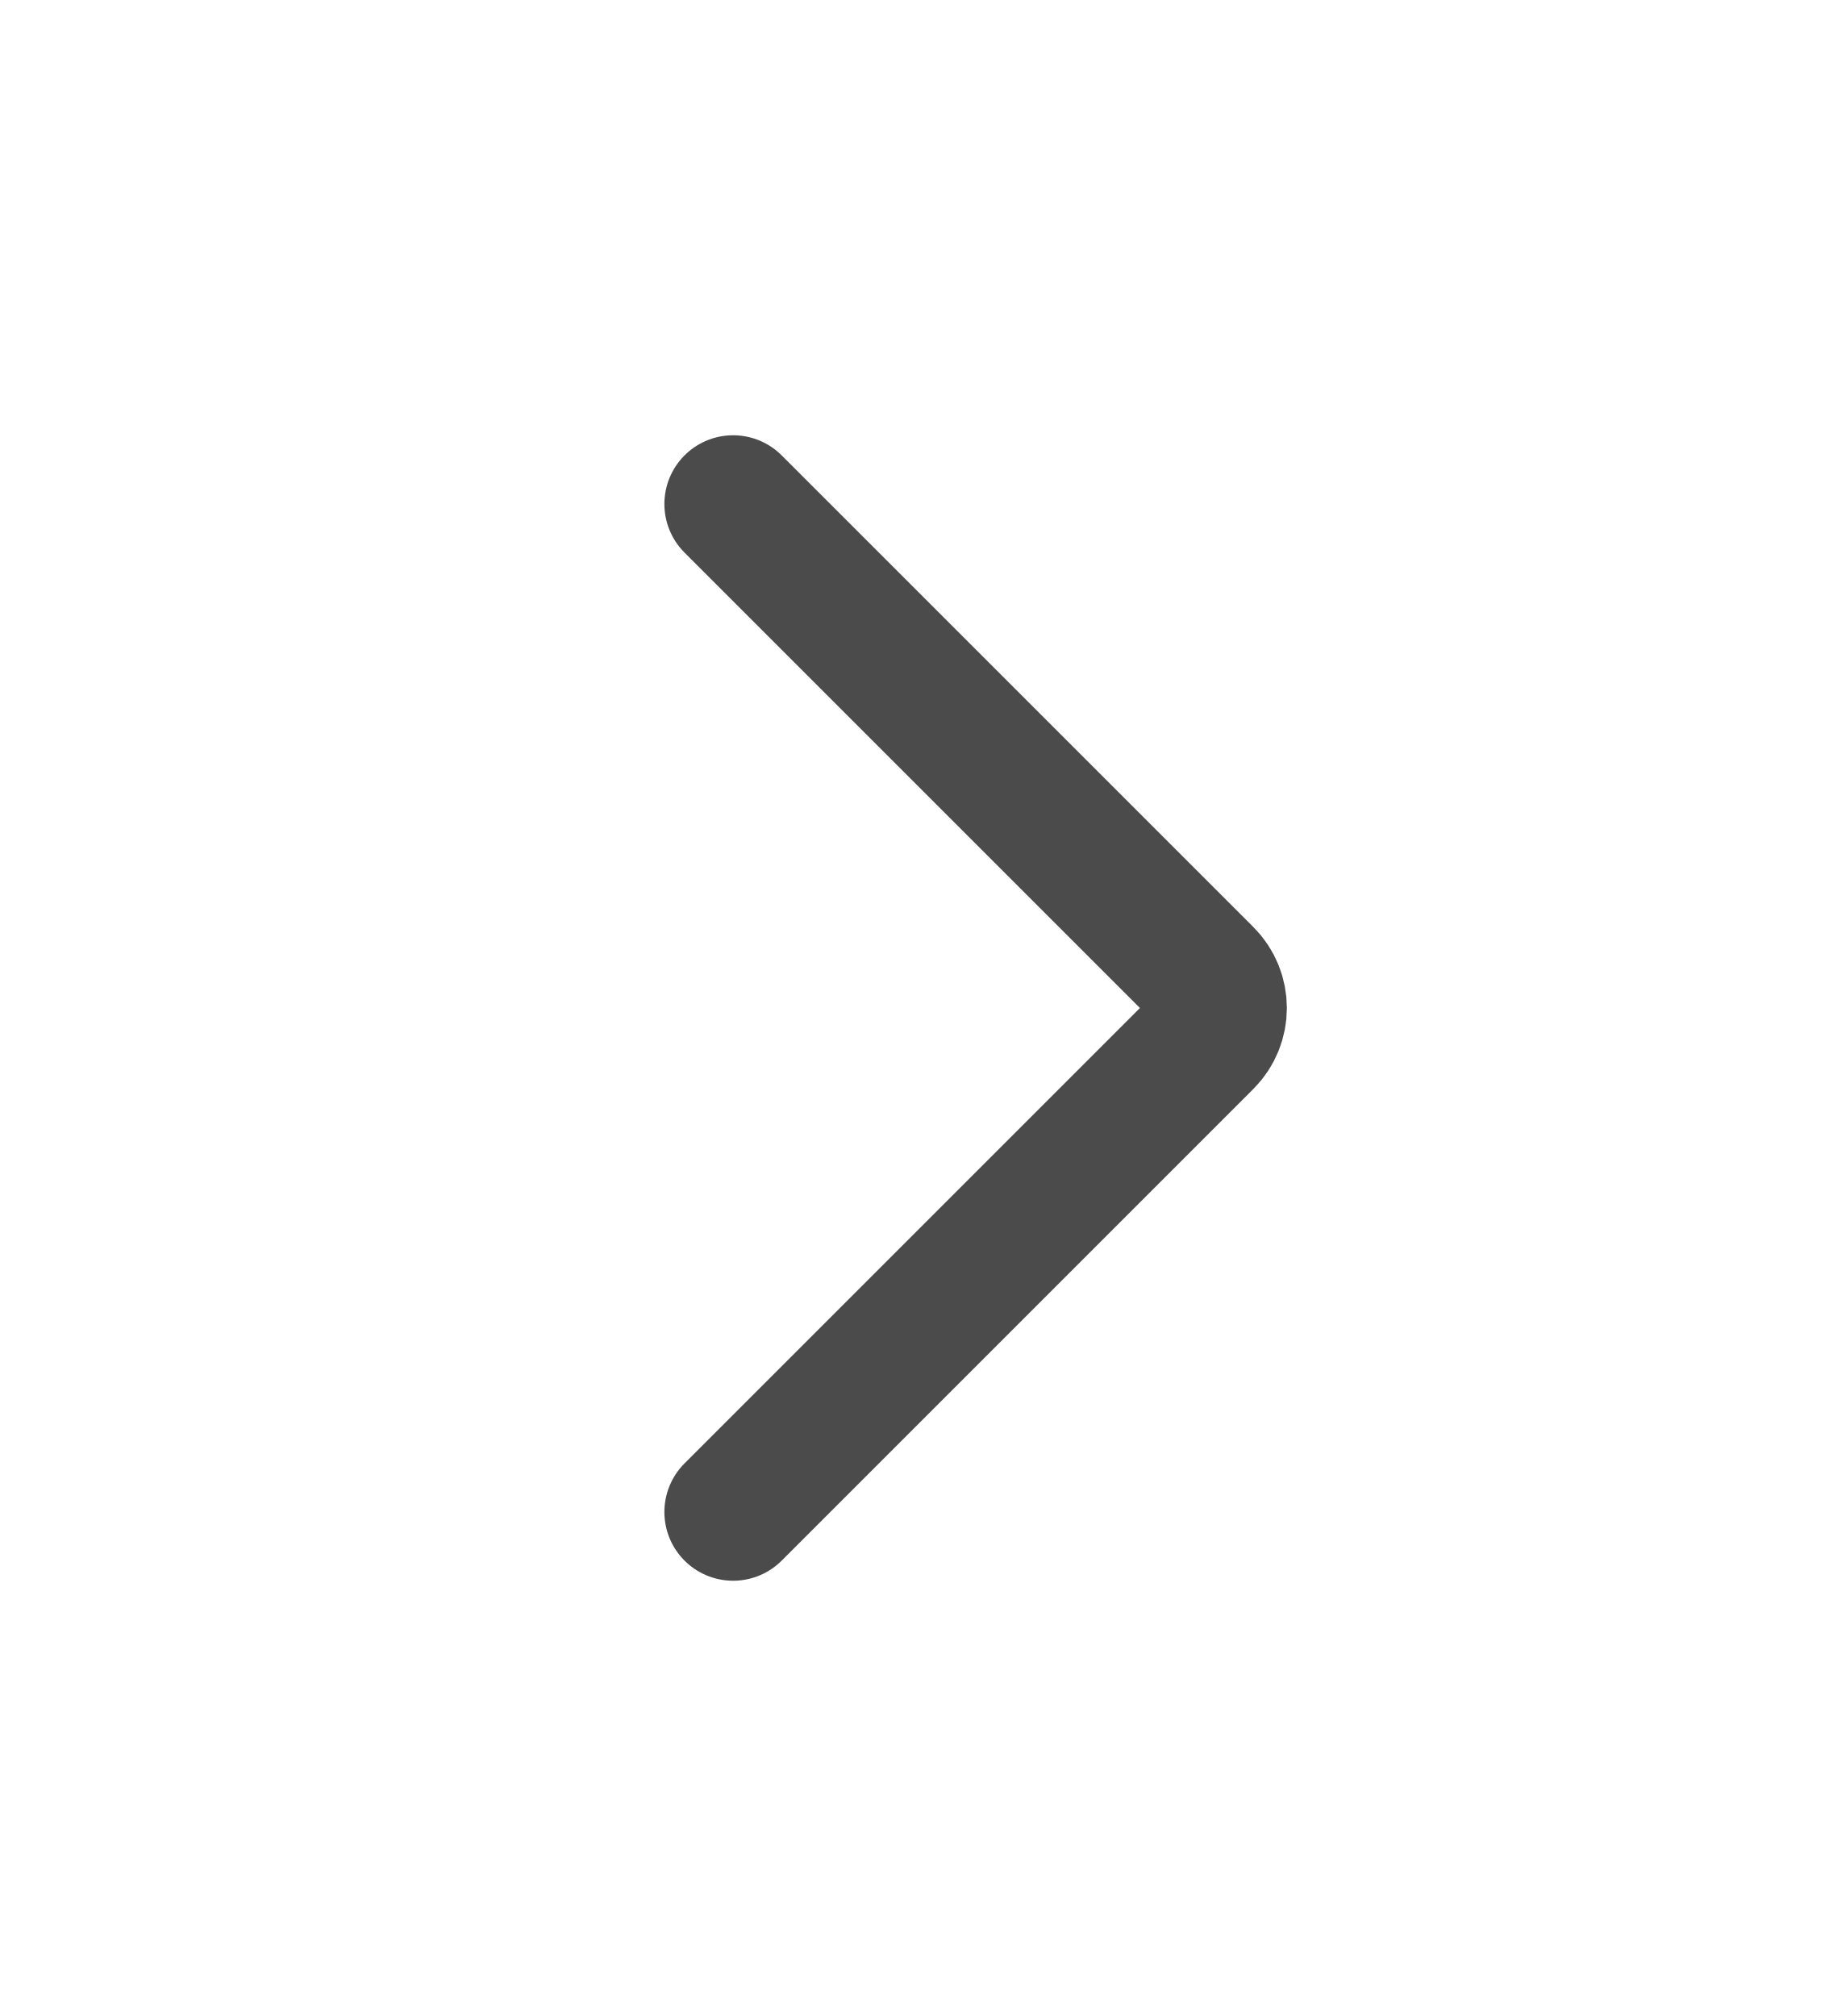
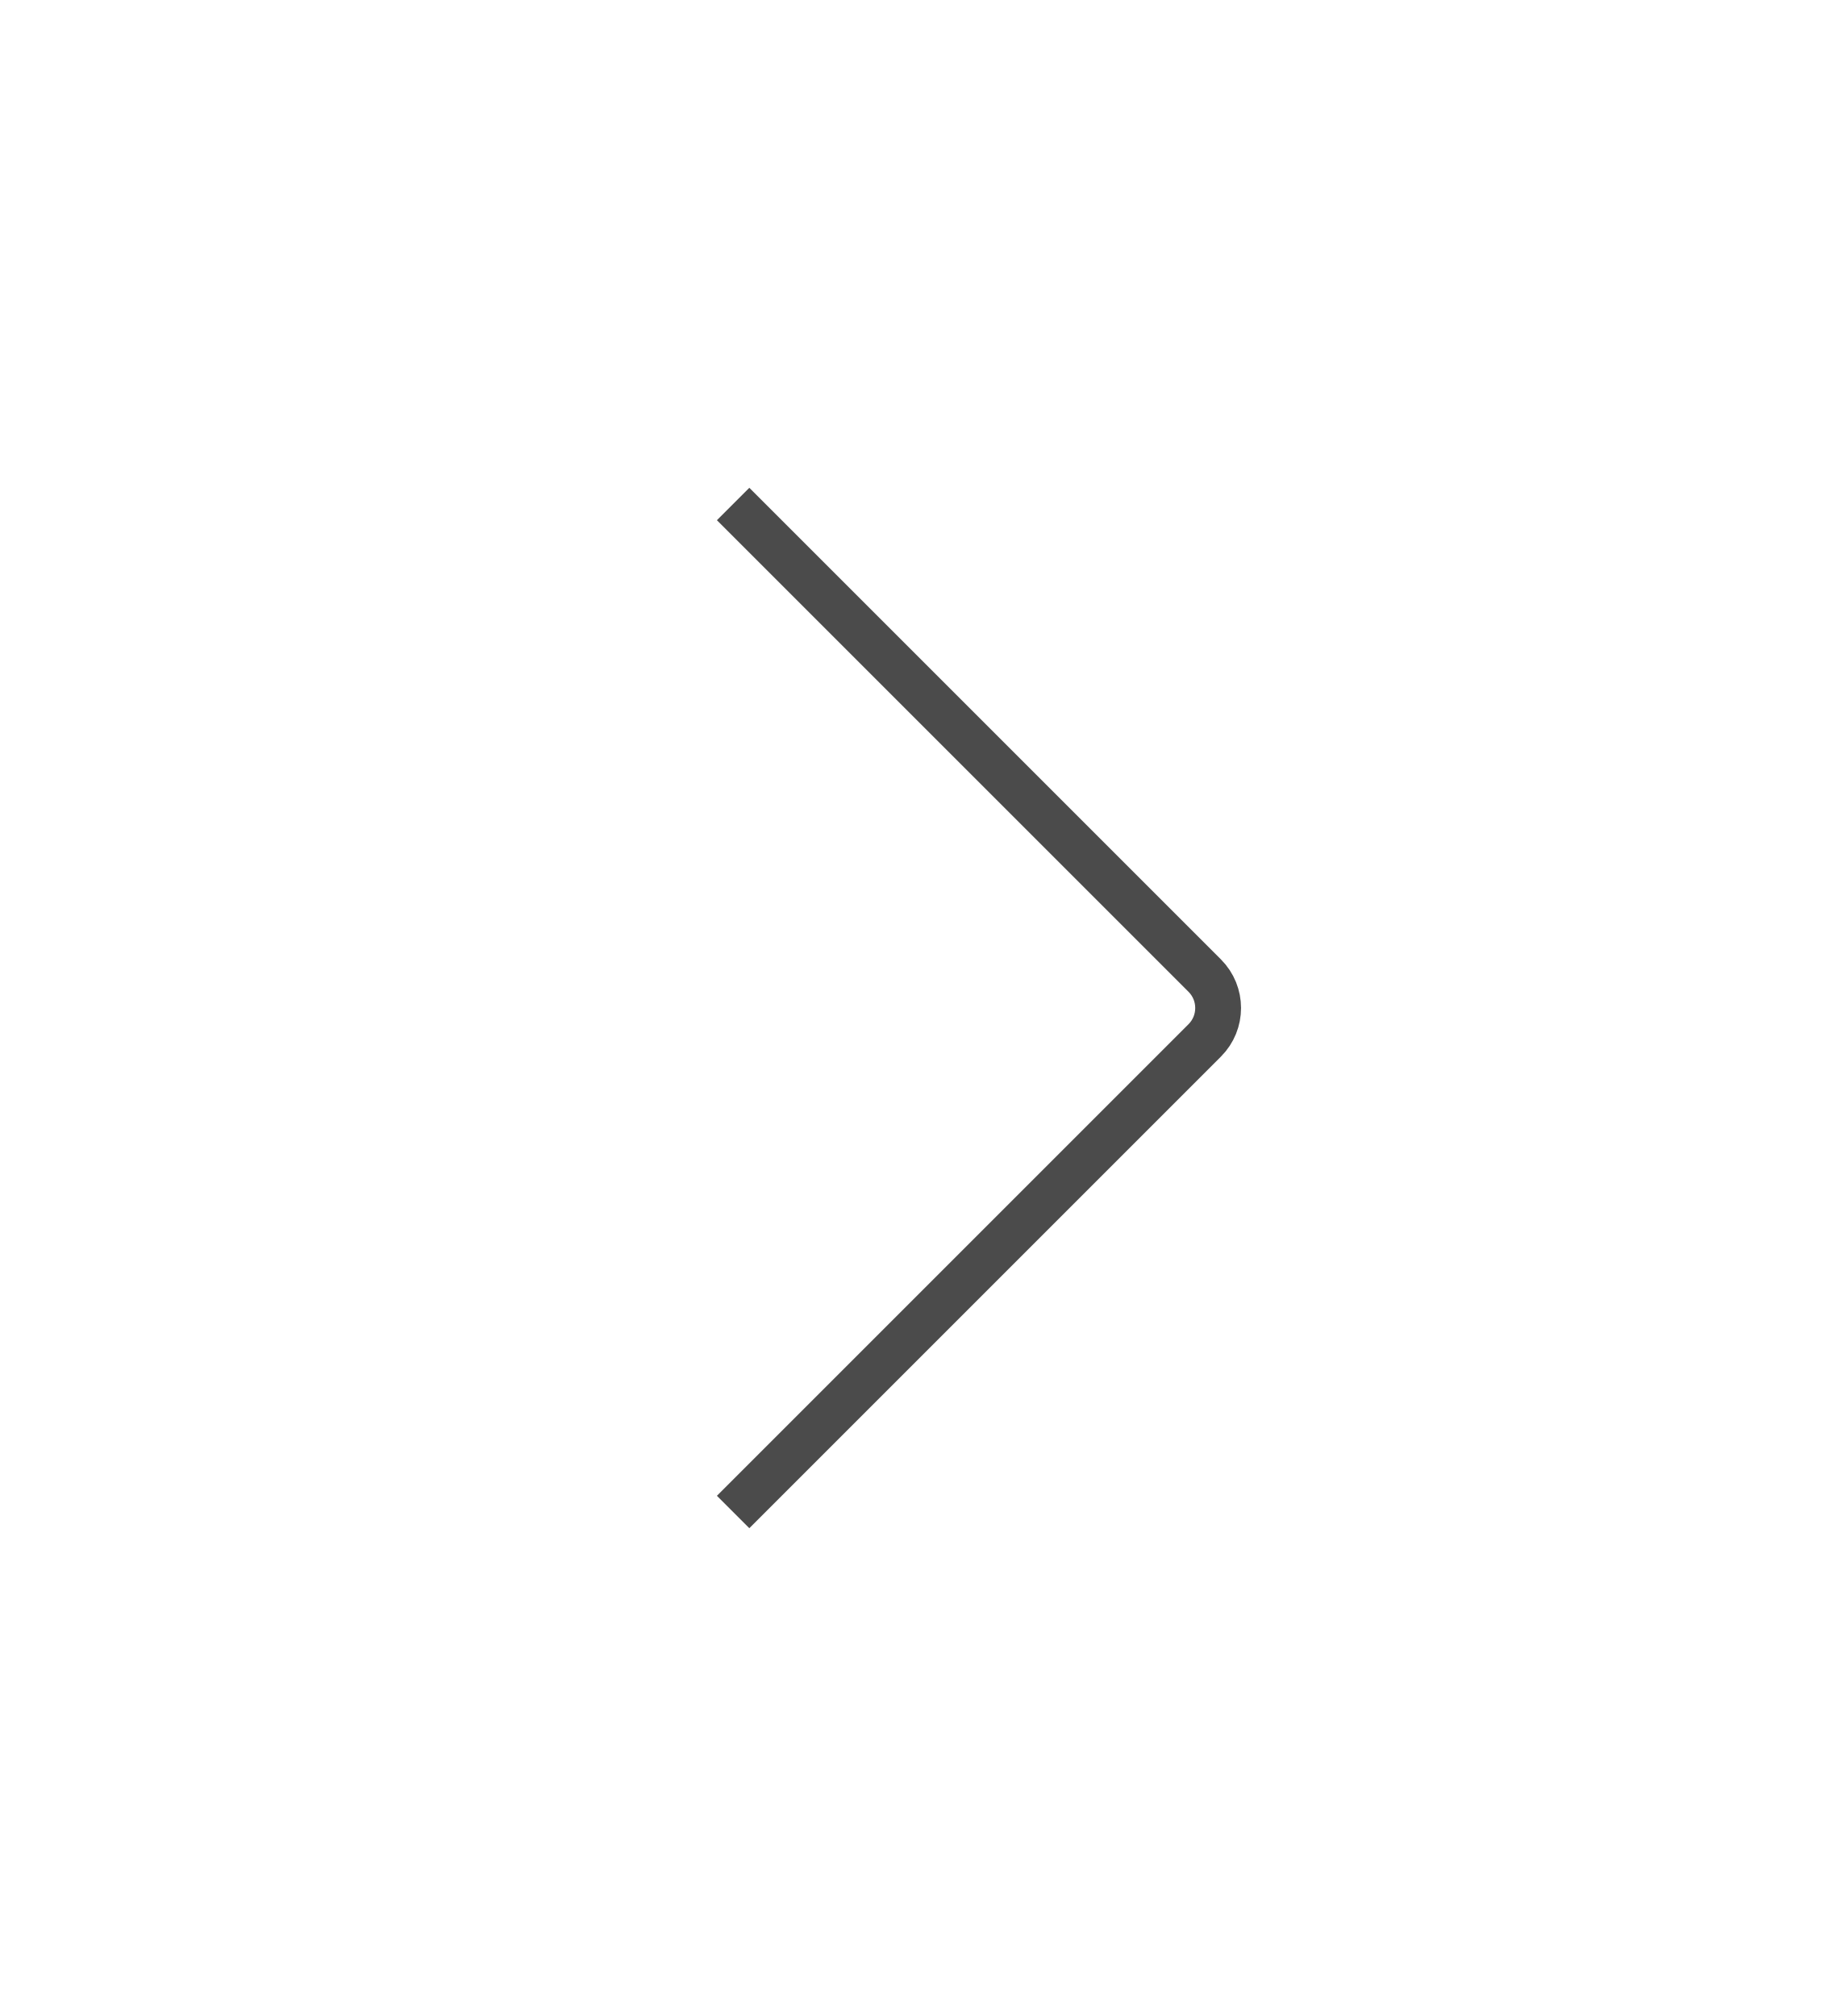
<svg xmlns="http://www.w3.org/2000/svg" width="100%" height="100%" viewBox="0 0 40 44" fill="none">
  <rect width="44" height="44" fill="#1E1E1E" />
  <g id="btn">
    <rect width="2177" height="503" transform="translate(-970 -287)" fill="#FFFFFF" />
    <g id="btn_arrow_48px">
      <rect x="-19.5" y="-211.5" width="83" height="275" rx="4.5" stroke="#9747FF" stroke-dasharray="10 5" />
      <g id="Property 1=Variant4">
-         <path id="Vector 668" d="M16 11L26.293 21.293C26.683 21.683 26.683 22.317 26.293 22.707L16 33" stroke="#4B4B4B" stroke-width="3" stroke-linecap="round" />
+         <path id="Vector 668" d="M16 11L26.293 21.293C26.683 21.683 26.683 22.317 26.293 22.707L16 33" stroke="#4B4B4B" strokeWidth="3" strokeLinecap="round" />
      </g>
    </g>
  </g>
</svg>
